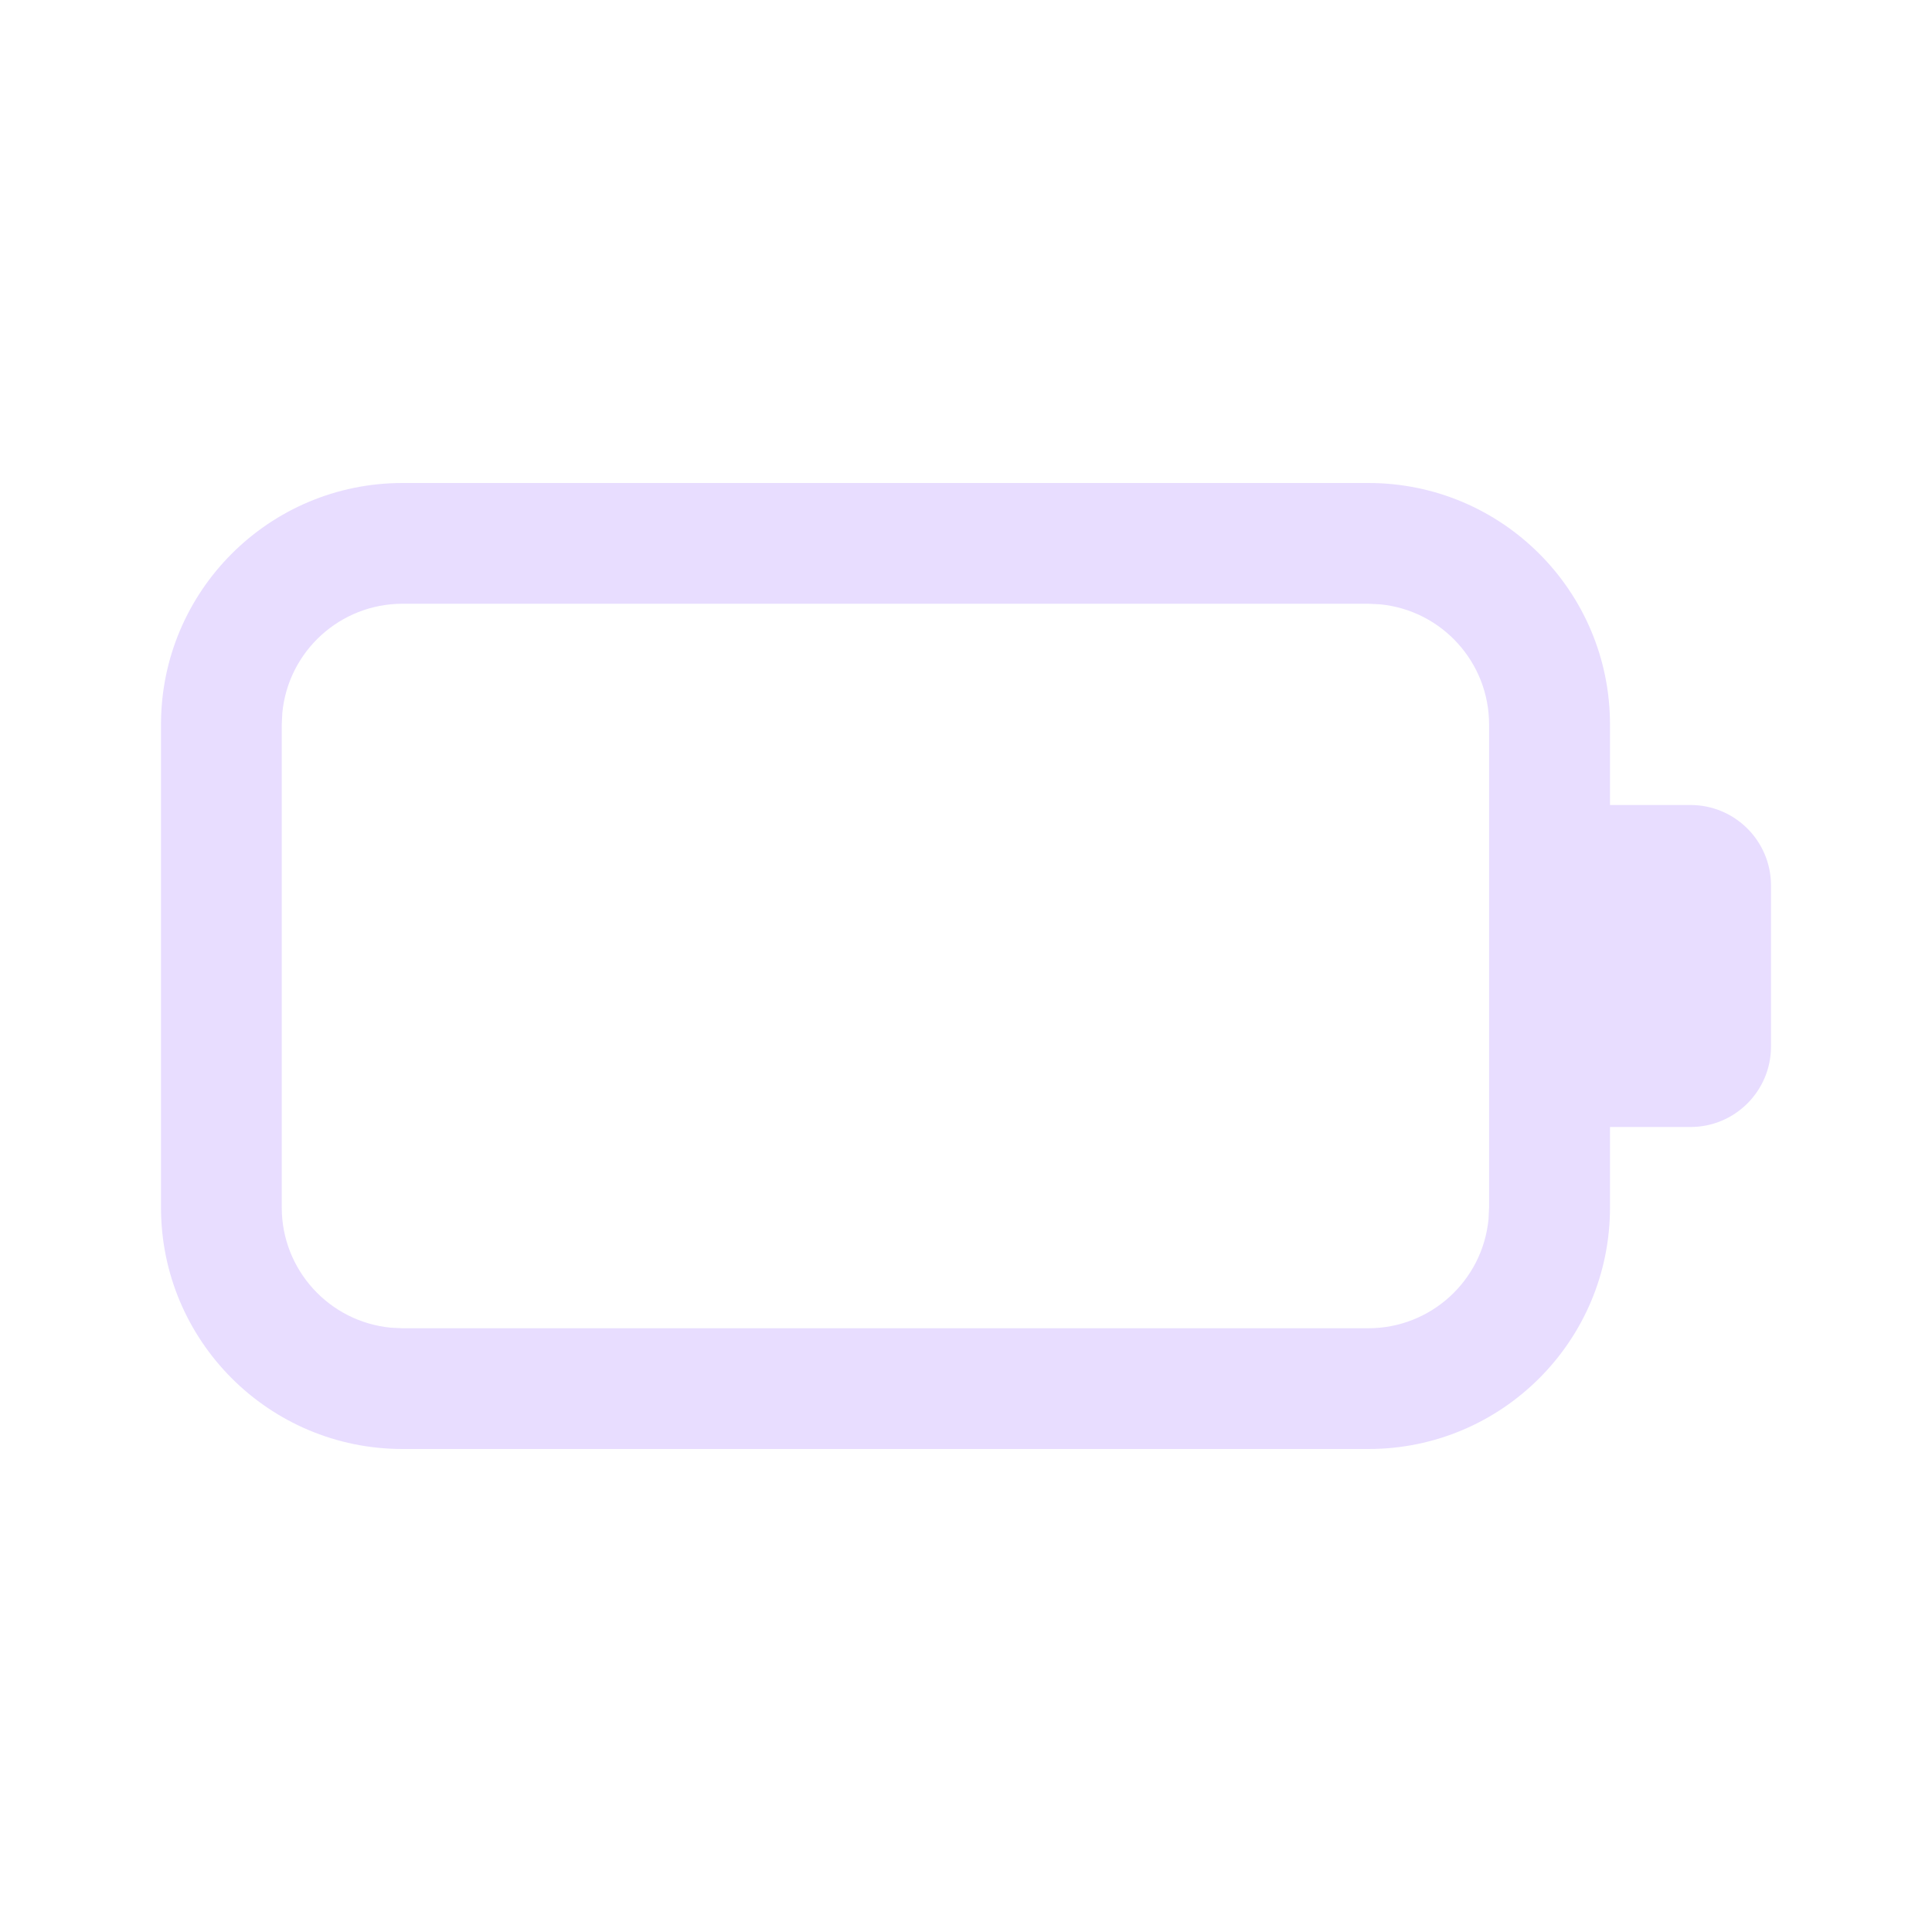
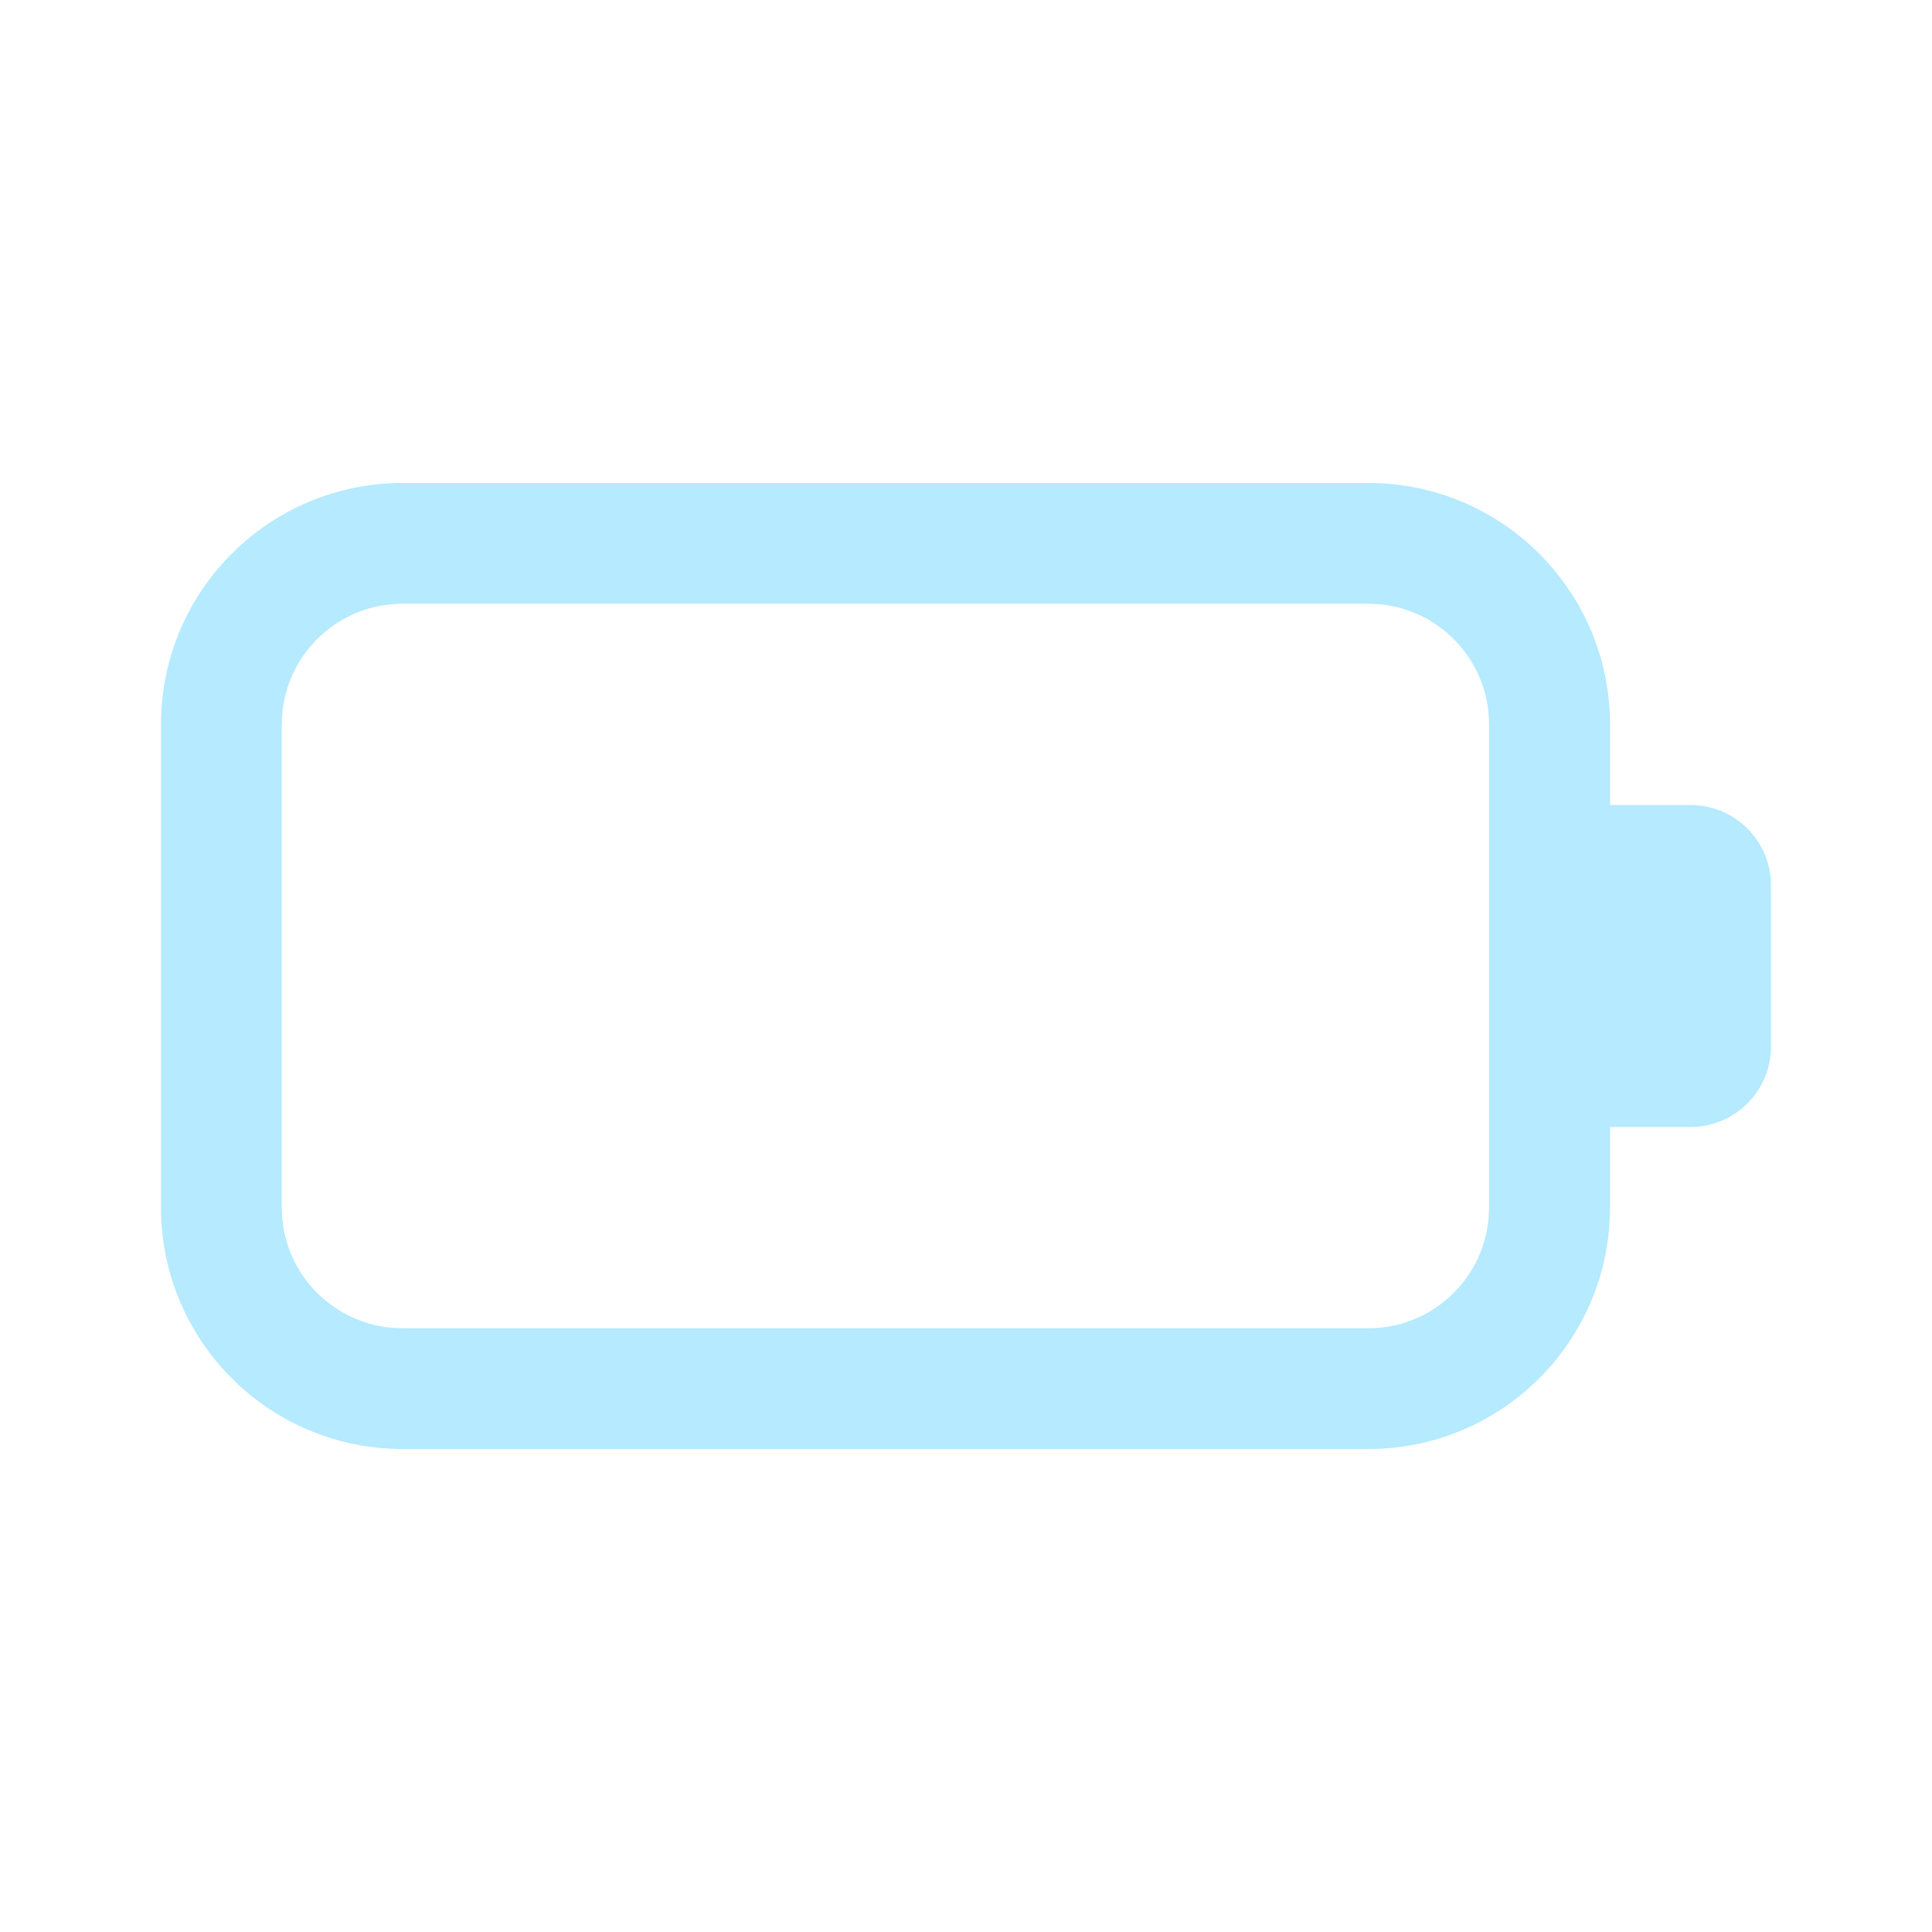
<svg xmlns="http://www.w3.org/2000/svg" width="24" height="24" fill="none" viewBox="0 0 24 24">
-   <path d="M17 6a3 3 0 0 1 3 3v1h1a1 1 0 0 1 1 1v2a1 1 0 0 1-1 1h-1v1a3 3 0 0 1-3 3H5a3 3 0 0 1-3-3V9a3 3 0 0 1 3-3h12Zm-.002 1.5H5a1.5 1.5 0 0 0-1.493 1.356L3.5 9v6a1.5 1.5 0 0 0 1.355 1.493L5 16.5h11.998a1.5 1.5 0 0 0 1.493-1.355l.007-.145V9a1.5 1.5 0 0 0-1.355-1.493l-.145-.007Z" fill="#e8ddff" />
+   <path d="M17 6a3 3 0 0 1 3 3v1h1a1 1 0 0 1 1 1v2a1 1 0 0 1-1 1h-1v1a3 3 0 0 1-3 3H5a3 3 0 0 1-3-3V9a3 3 0 0 1 3-3h12Zm-.002 1.5H5a1.5 1.5 0 0 0-1.493 1.356L3.5 9v6a1.5 1.5 0 0 0 1.355 1.493L5 16.5h11.998a1.5 1.5 0 0 0 1.493-1.355l.007-.145V9a1.5 1.5 0 0 0-1.355-1.493l-.145-.007Z" fill="#b5eaff" />
</svg>
